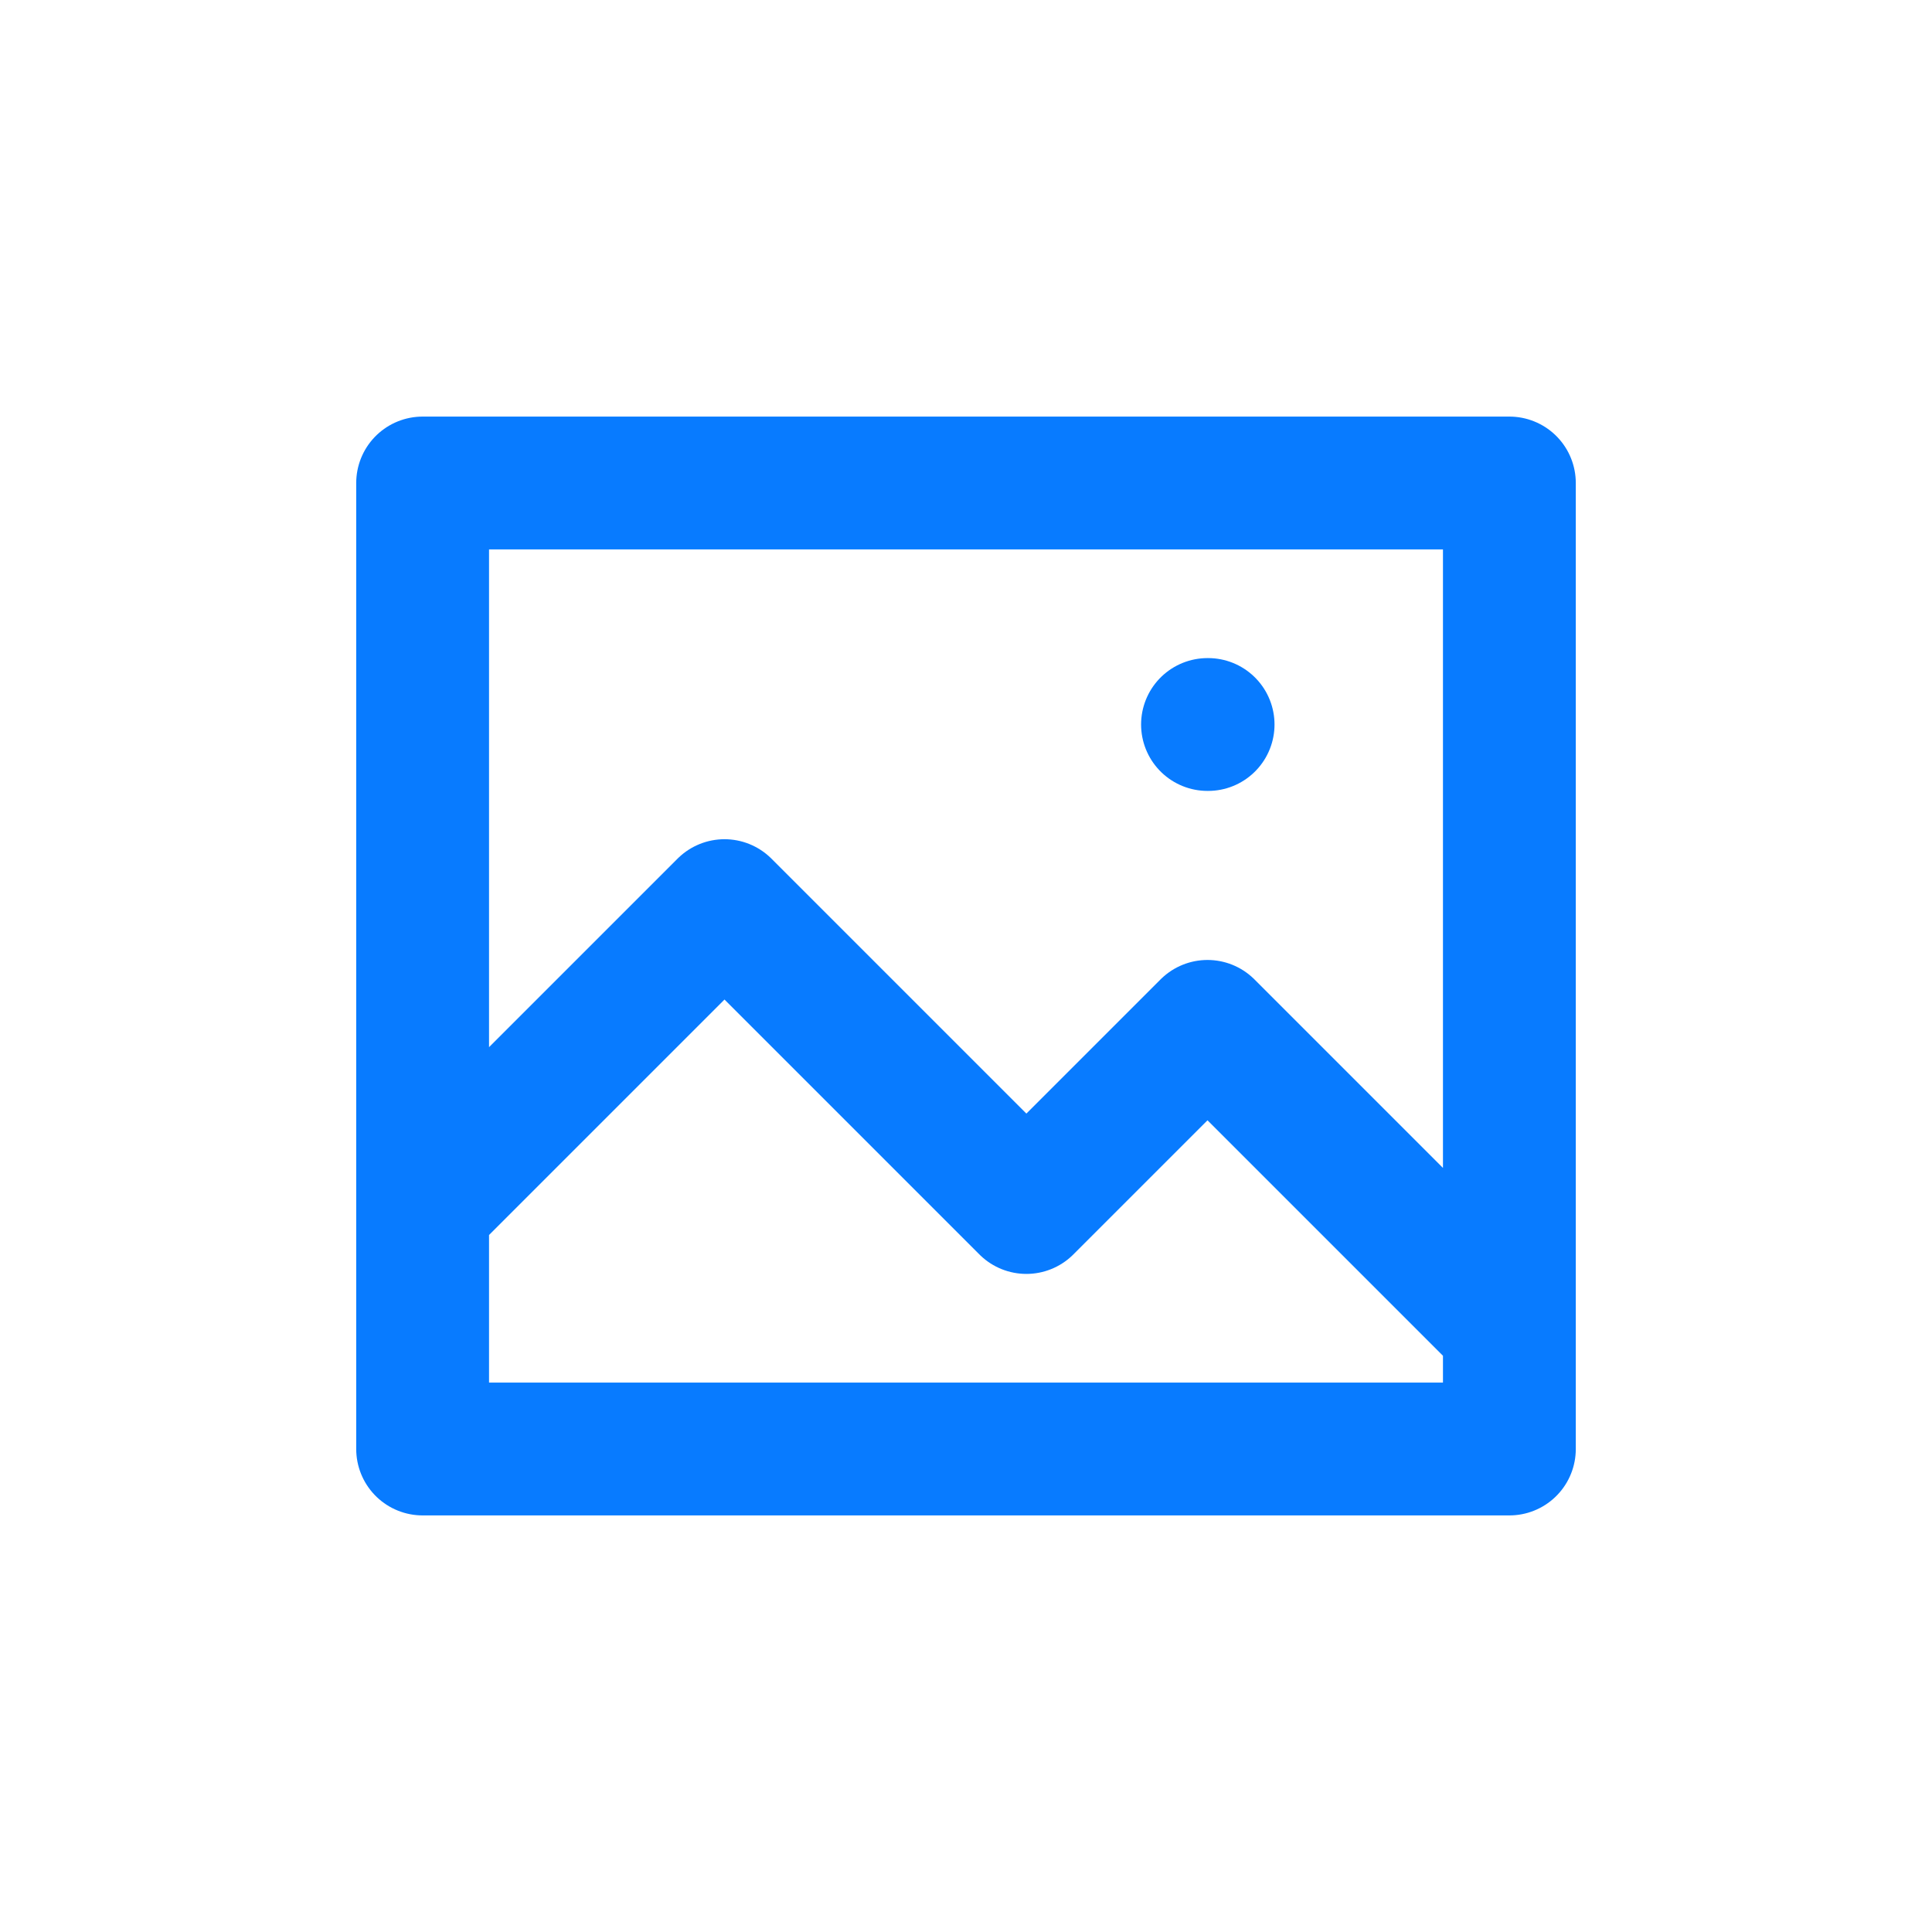
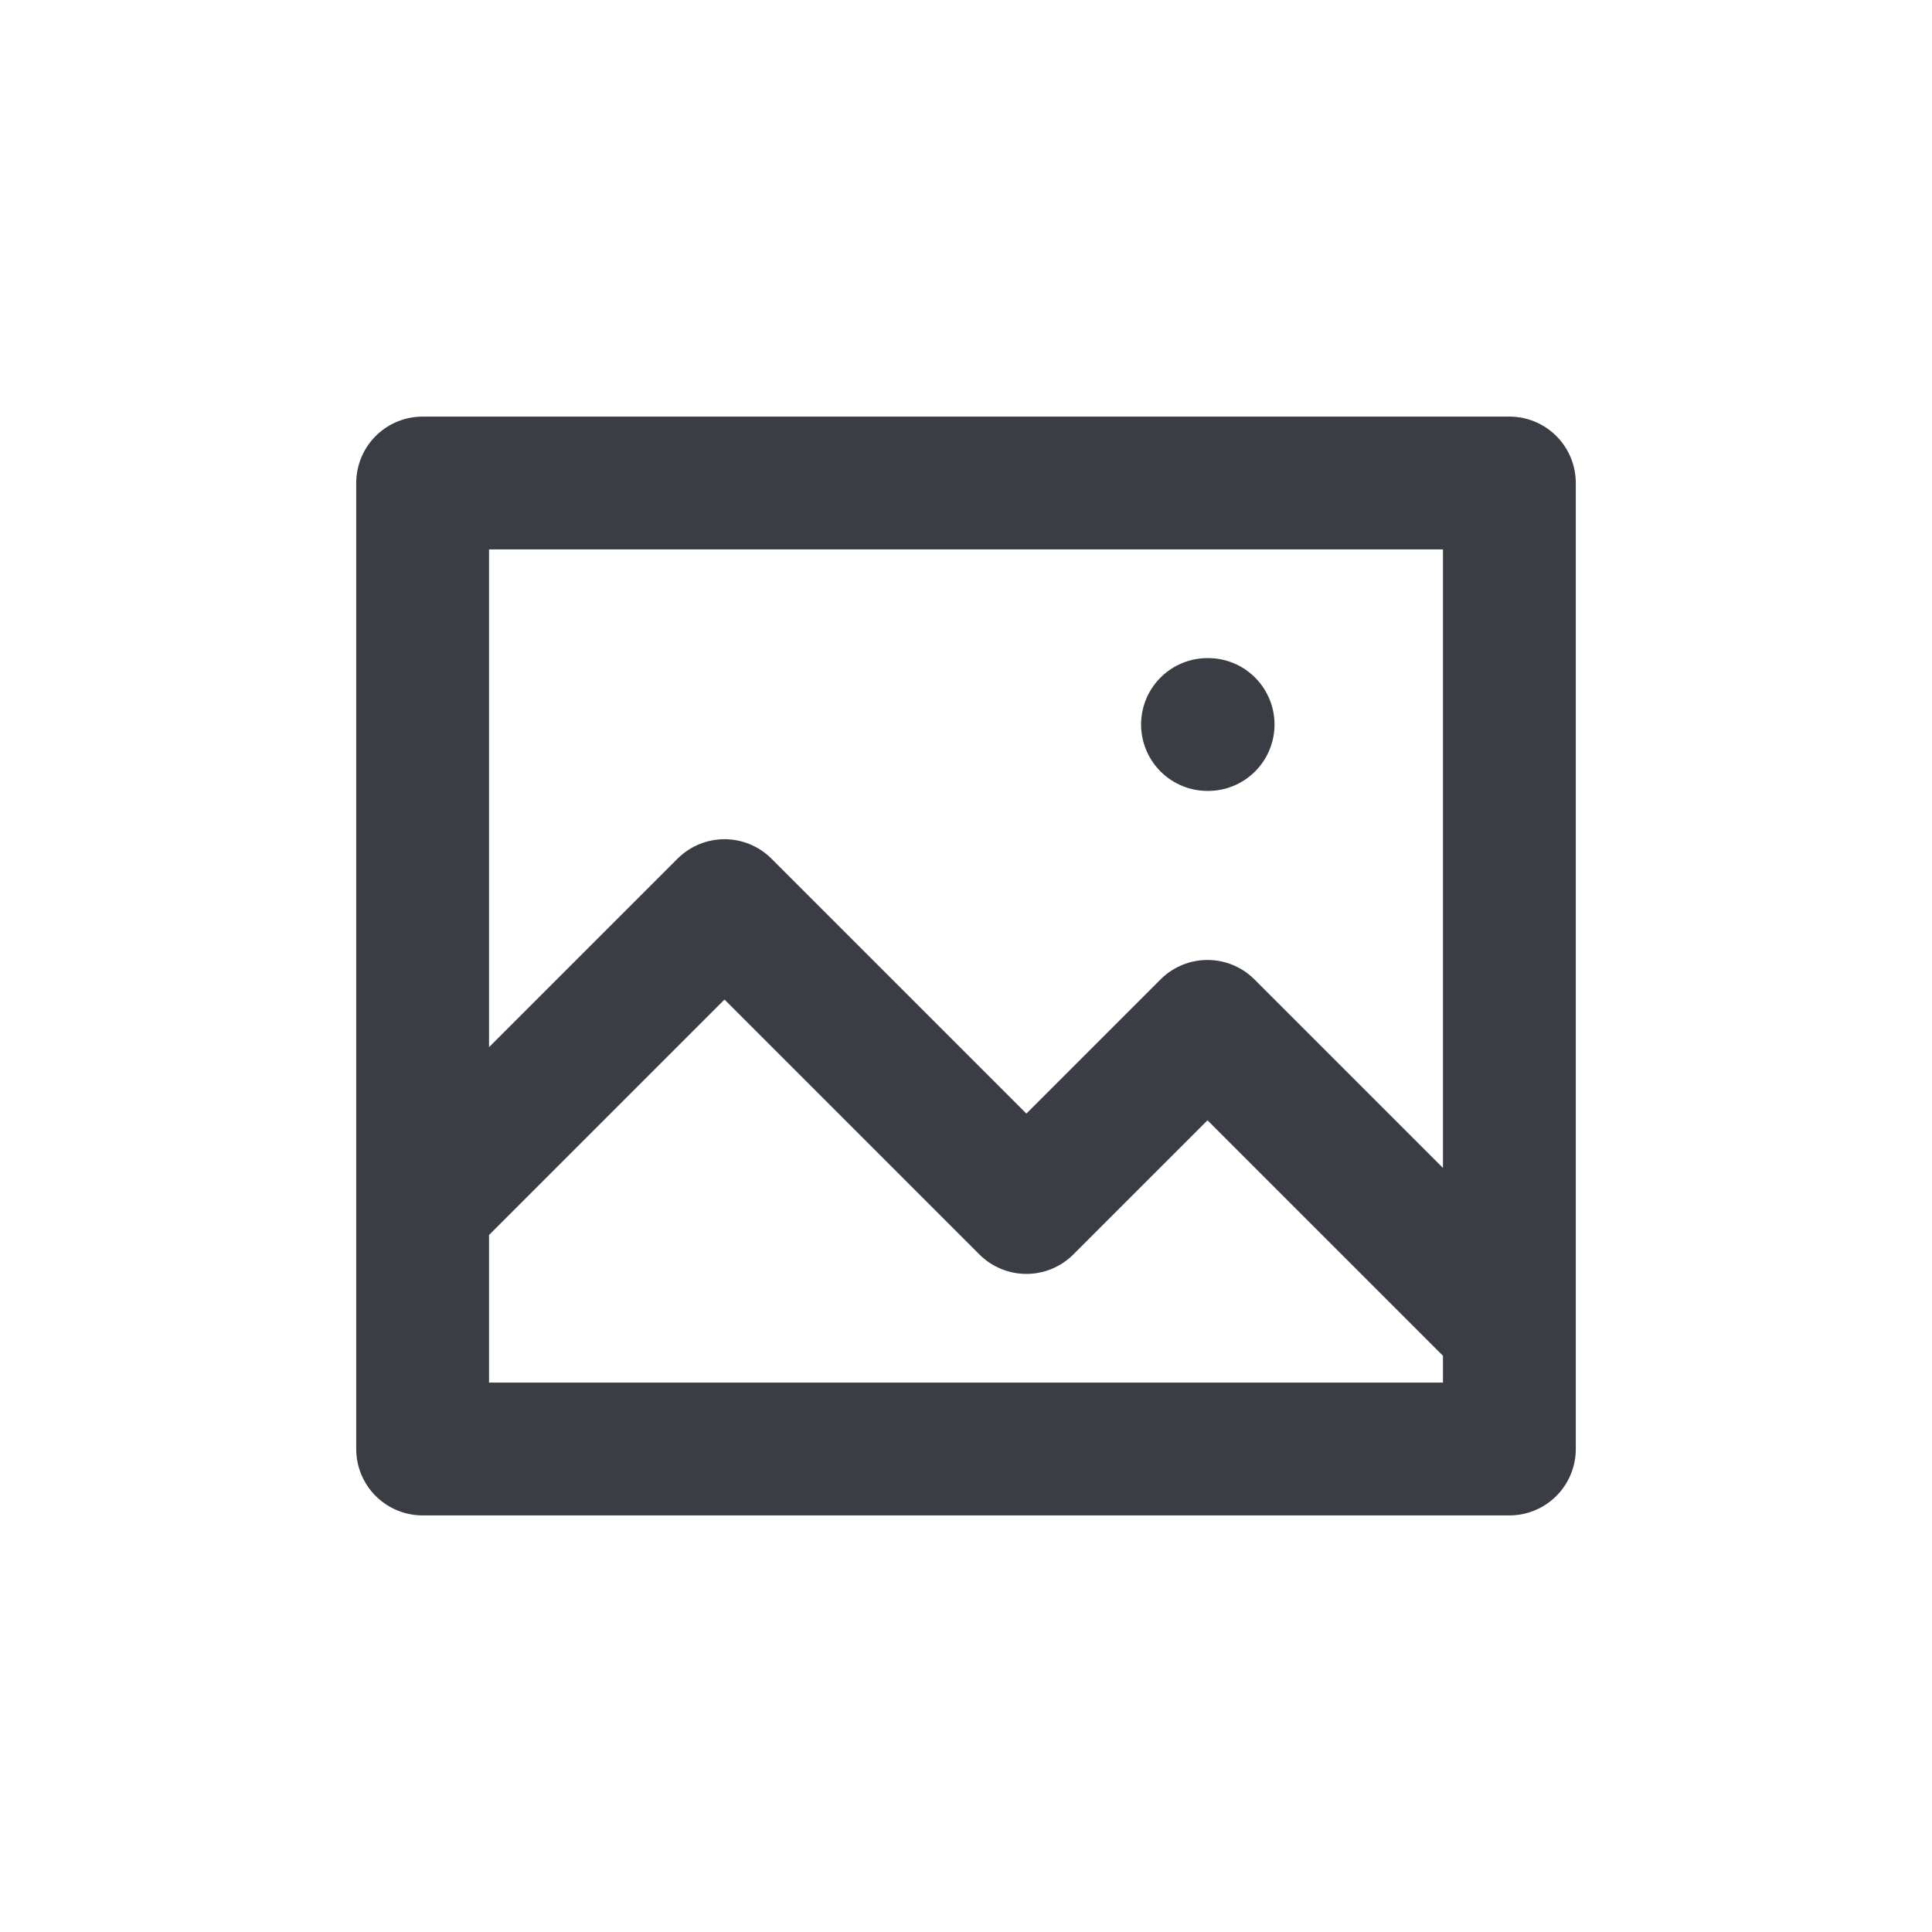
<svg xmlns="http://www.w3.org/2000/svg" viewBox="0 0 64 64">
-   <path d="M23 30h18v16H23zM23 42l5-5 5 5 3-3 5 5M36 34h.01" fill="none" stroke="#087bff" stroke-width="2.2" stroke-linecap="round" stroke-linejoin="round" transform="translate(-32 -44) scale(2)" />
+   <path d="M23 30h18v16H23zM23 42l5-5 5 5 3-3 5 5M36 34h.01" fill="none" stroke="#3a3d44" stroke-width="2.2" stroke-linecap="round" stroke-linejoin="round" transform="translate(-32 -44) scale(2)" />
</svg>
